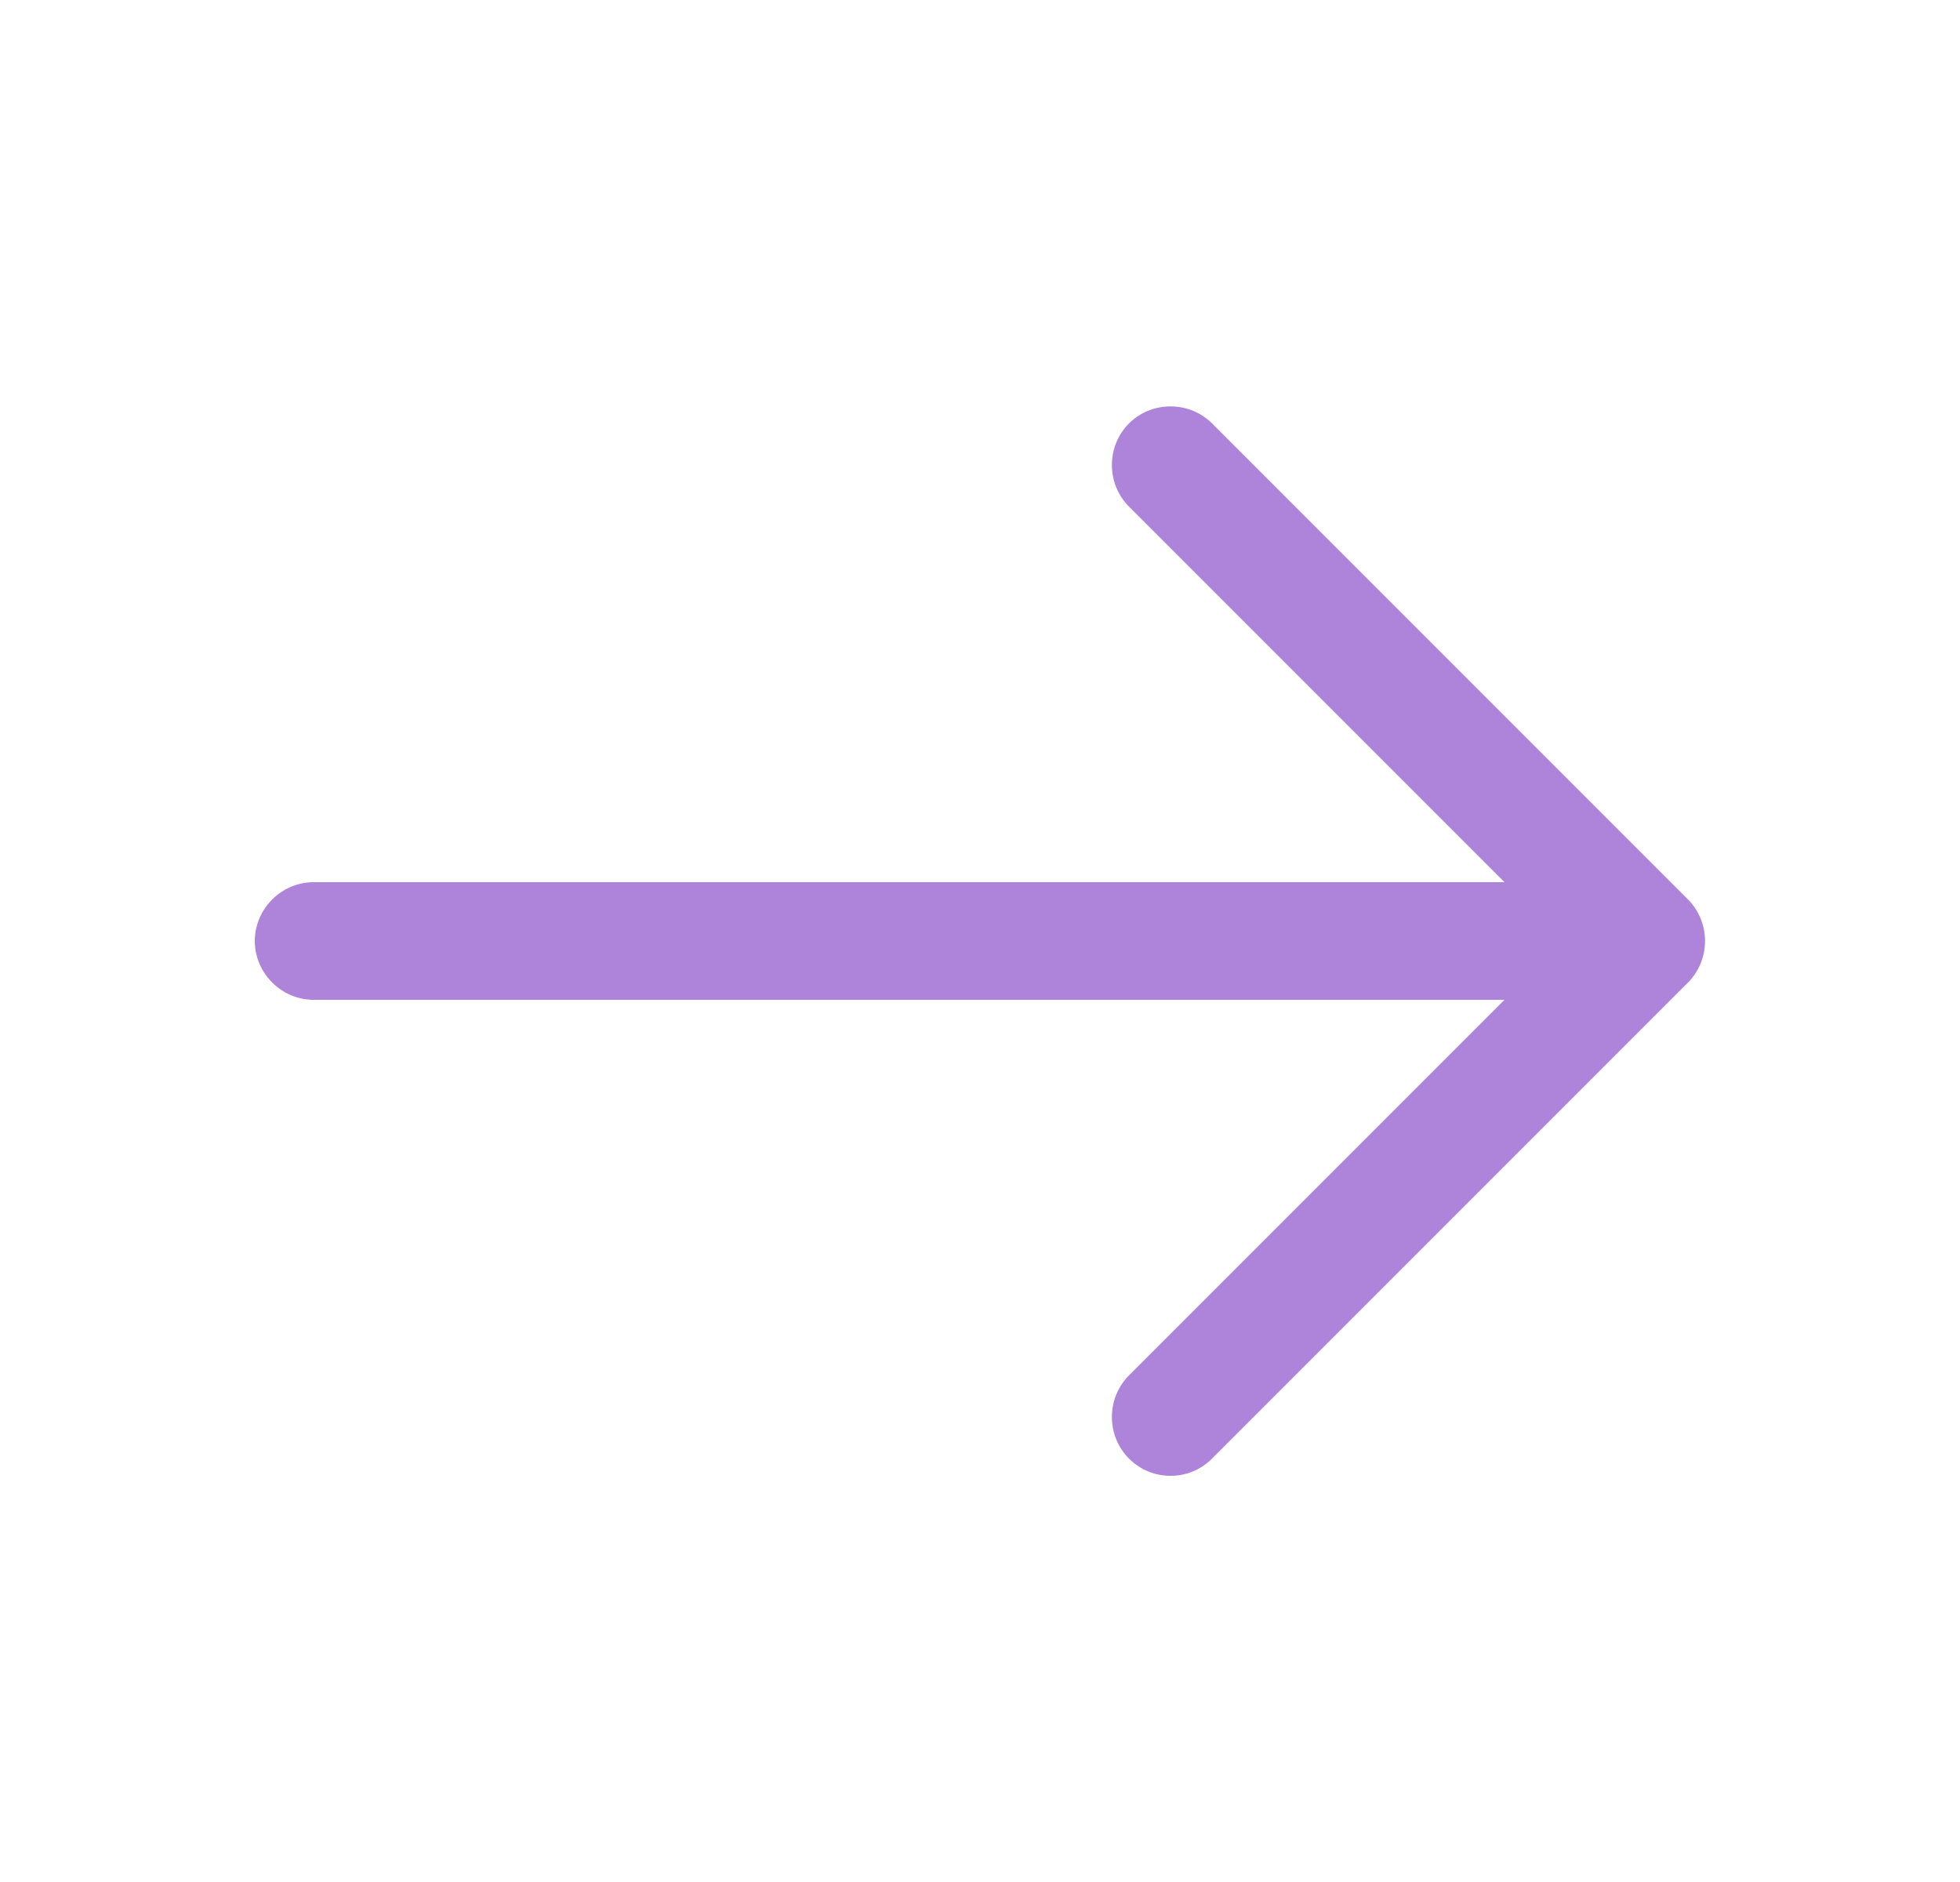
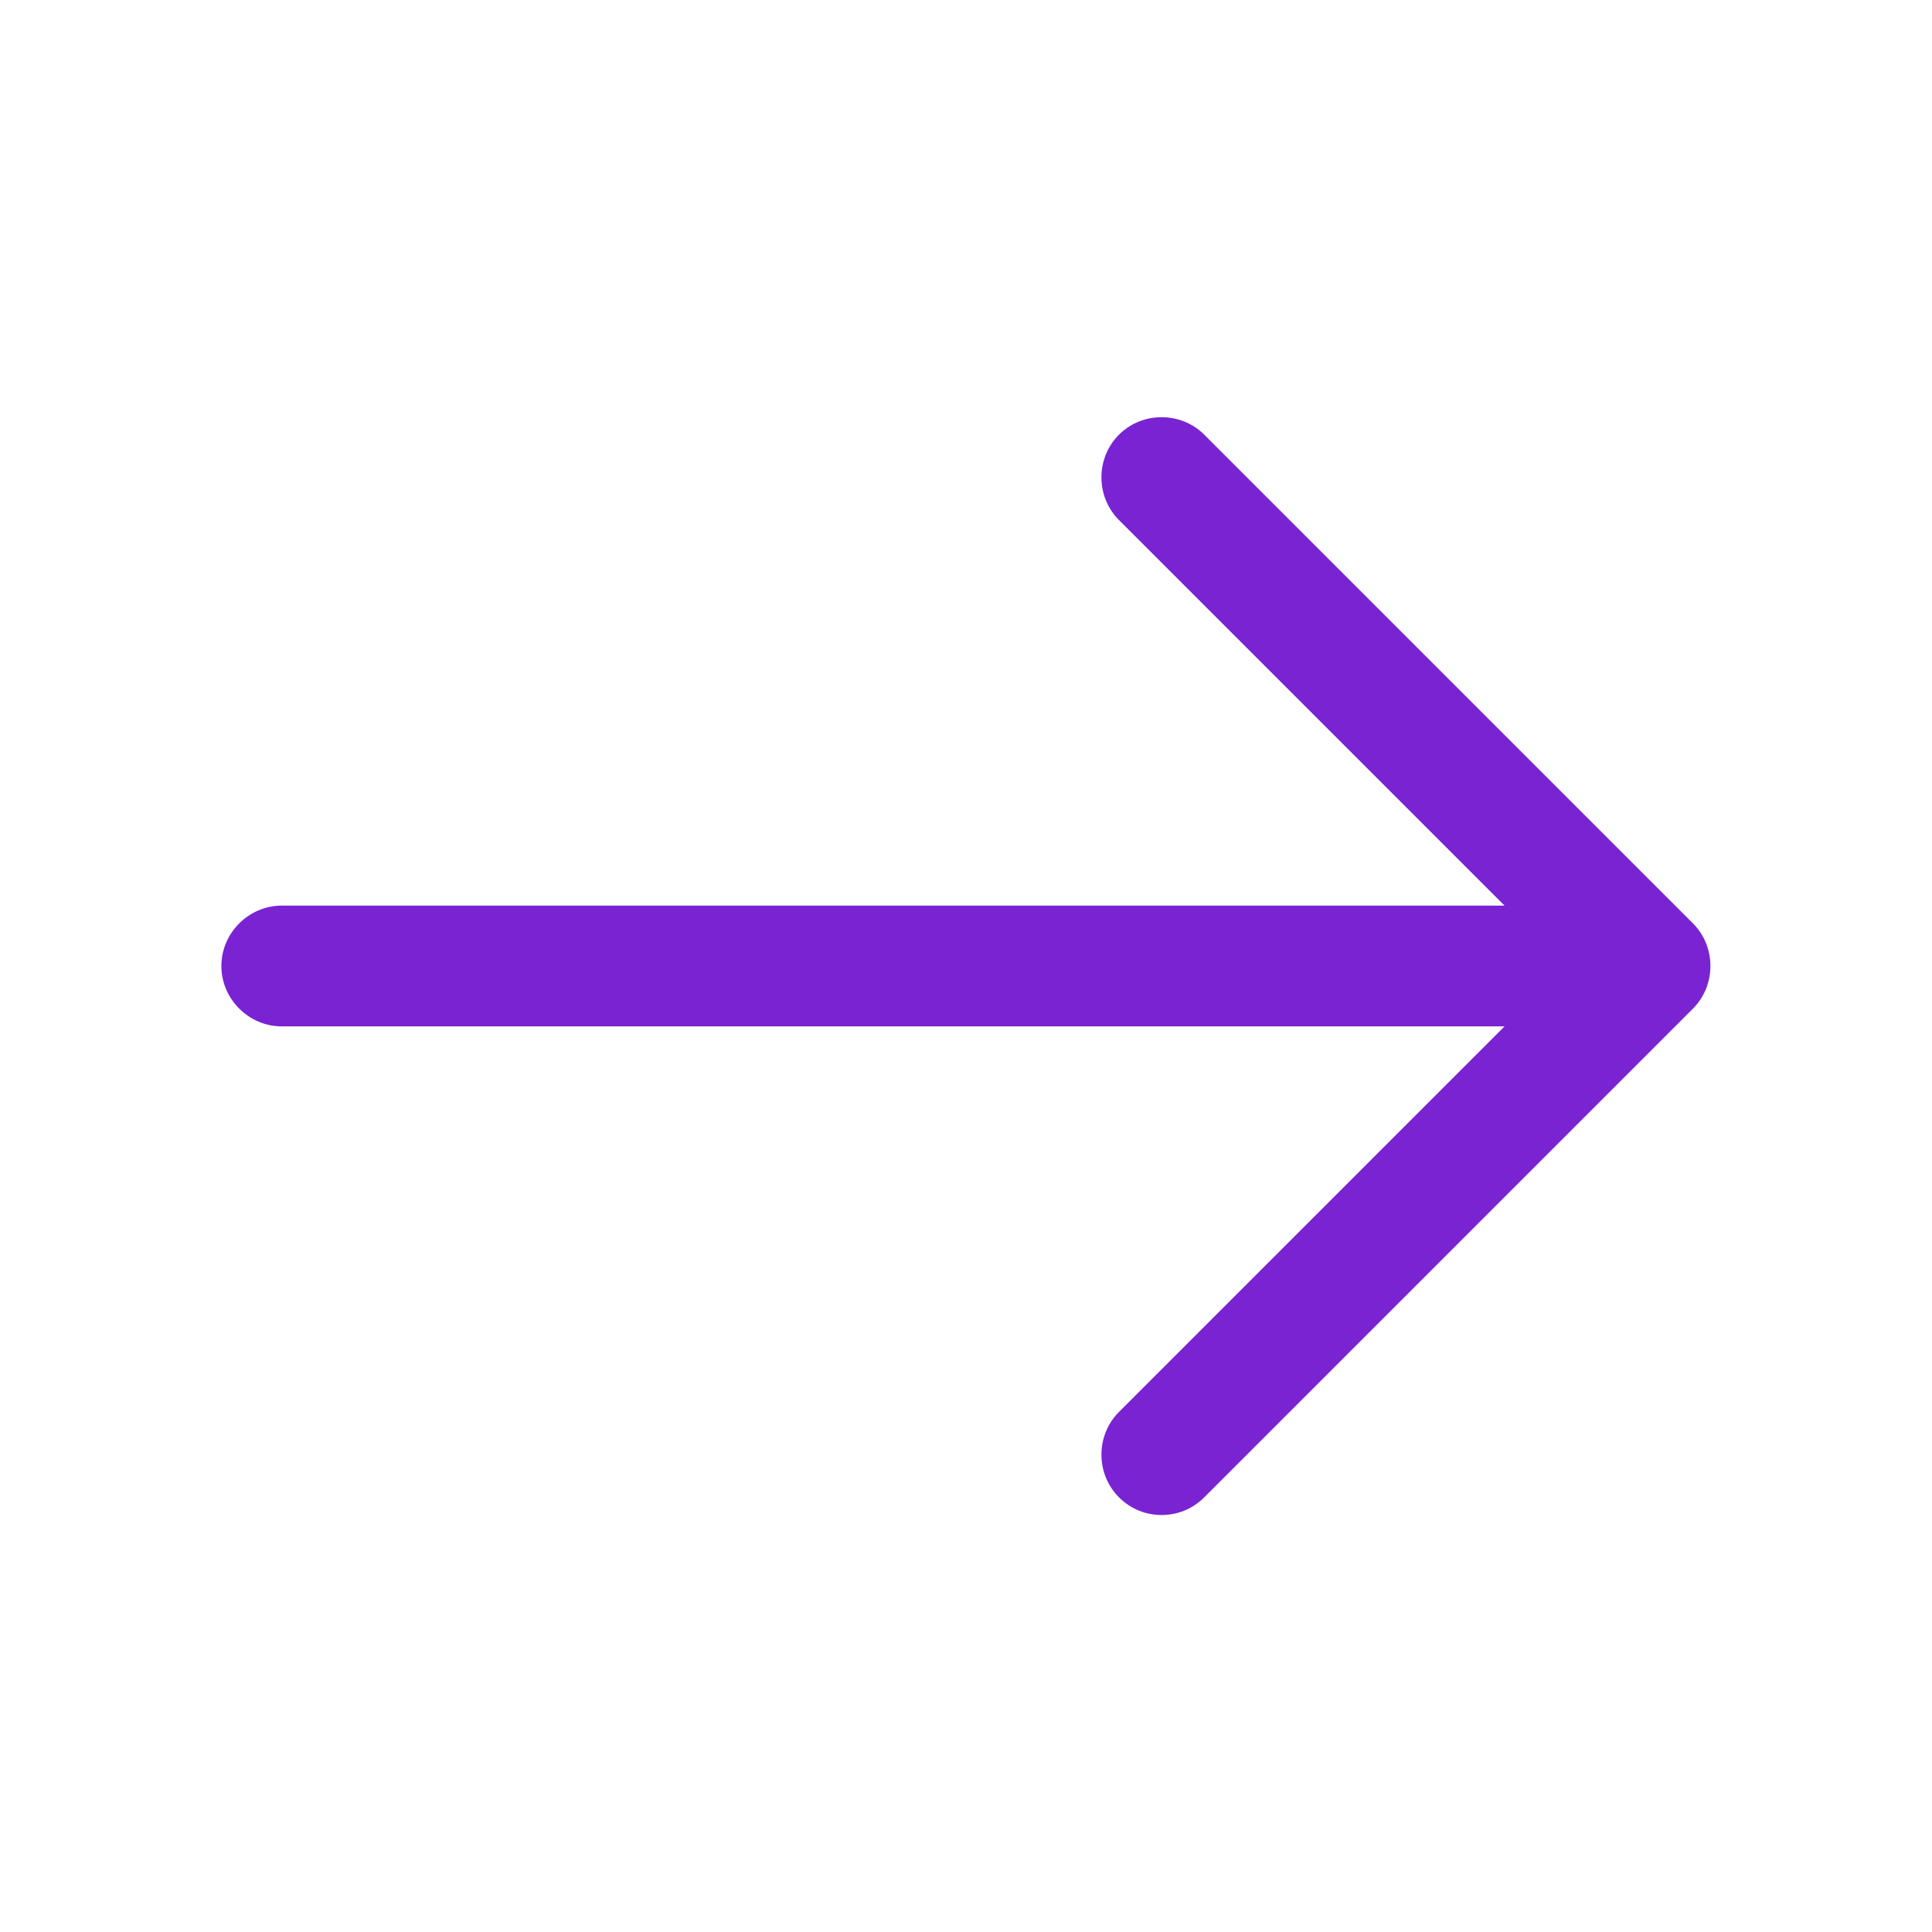
- <svg xmlns="http://www.w3.org/2000/svg" width="25" height="24" viewBox="0 0 25 24" fill="none">
-   <path d="M14.93 18.82C14.74 18.82 14.55 18.75 14.4 18.6C14.11 18.31 14.11 17.83 14.4 17.54L19.94 12L14.4 6.46C14.11 6.17 14.11 5.69 14.4 5.4C14.69 5.11 15.17 5.11 15.46 5.4L21.53 11.47C21.82 11.76 21.82 12.24 21.53 12.53L15.46 18.6C15.31 18.75 15.12 18.82 14.93 18.82Z" fill="#AE83DA" />
-   <path d="M20.83 12.75H4C3.59 12.75 3.25 12.41 3.25 12C3.25 11.59 3.59 11.25 4 11.25H20.83C21.24 11.25 21.58 11.59 21.58 12C21.58 12.41 21.24 12.75 20.83 12.75Z" fill="#AE83DA" />
+ <svg xmlns="http://www.w3.org/2000/svg" width="24" height="24" viewBox="0 0 24 24" fill="none">
+   <path d="M14.43 18.82C14.24 18.82 14.05 18.75 13.9 18.6C13.61 18.31 13.61 17.83 13.9 17.54L19.44 12L13.9 6.46C13.61 6.17 13.61 5.69 13.9 5.4C14.19 5.11 14.67 5.11 14.96 5.4L21.03 11.47C21.32 11.76 21.32 12.24 21.03 12.53L14.96 18.6C14.81 18.75 14.62 18.82 14.43 18.82Z" fill="#7A23D3" />
+   <path d="M20.33 12.75L3.5 12.75C3.09 12.75 2.75 12.41 2.75 12C2.75 11.59 3.09 11.25 3.5 11.25L20.33 11.25C20.74 11.25 21.08 11.59 21.08 12C21.08 12.41 20.74 12.75 20.33 12.75Z" fill="#7A23D3" />
</svg>
